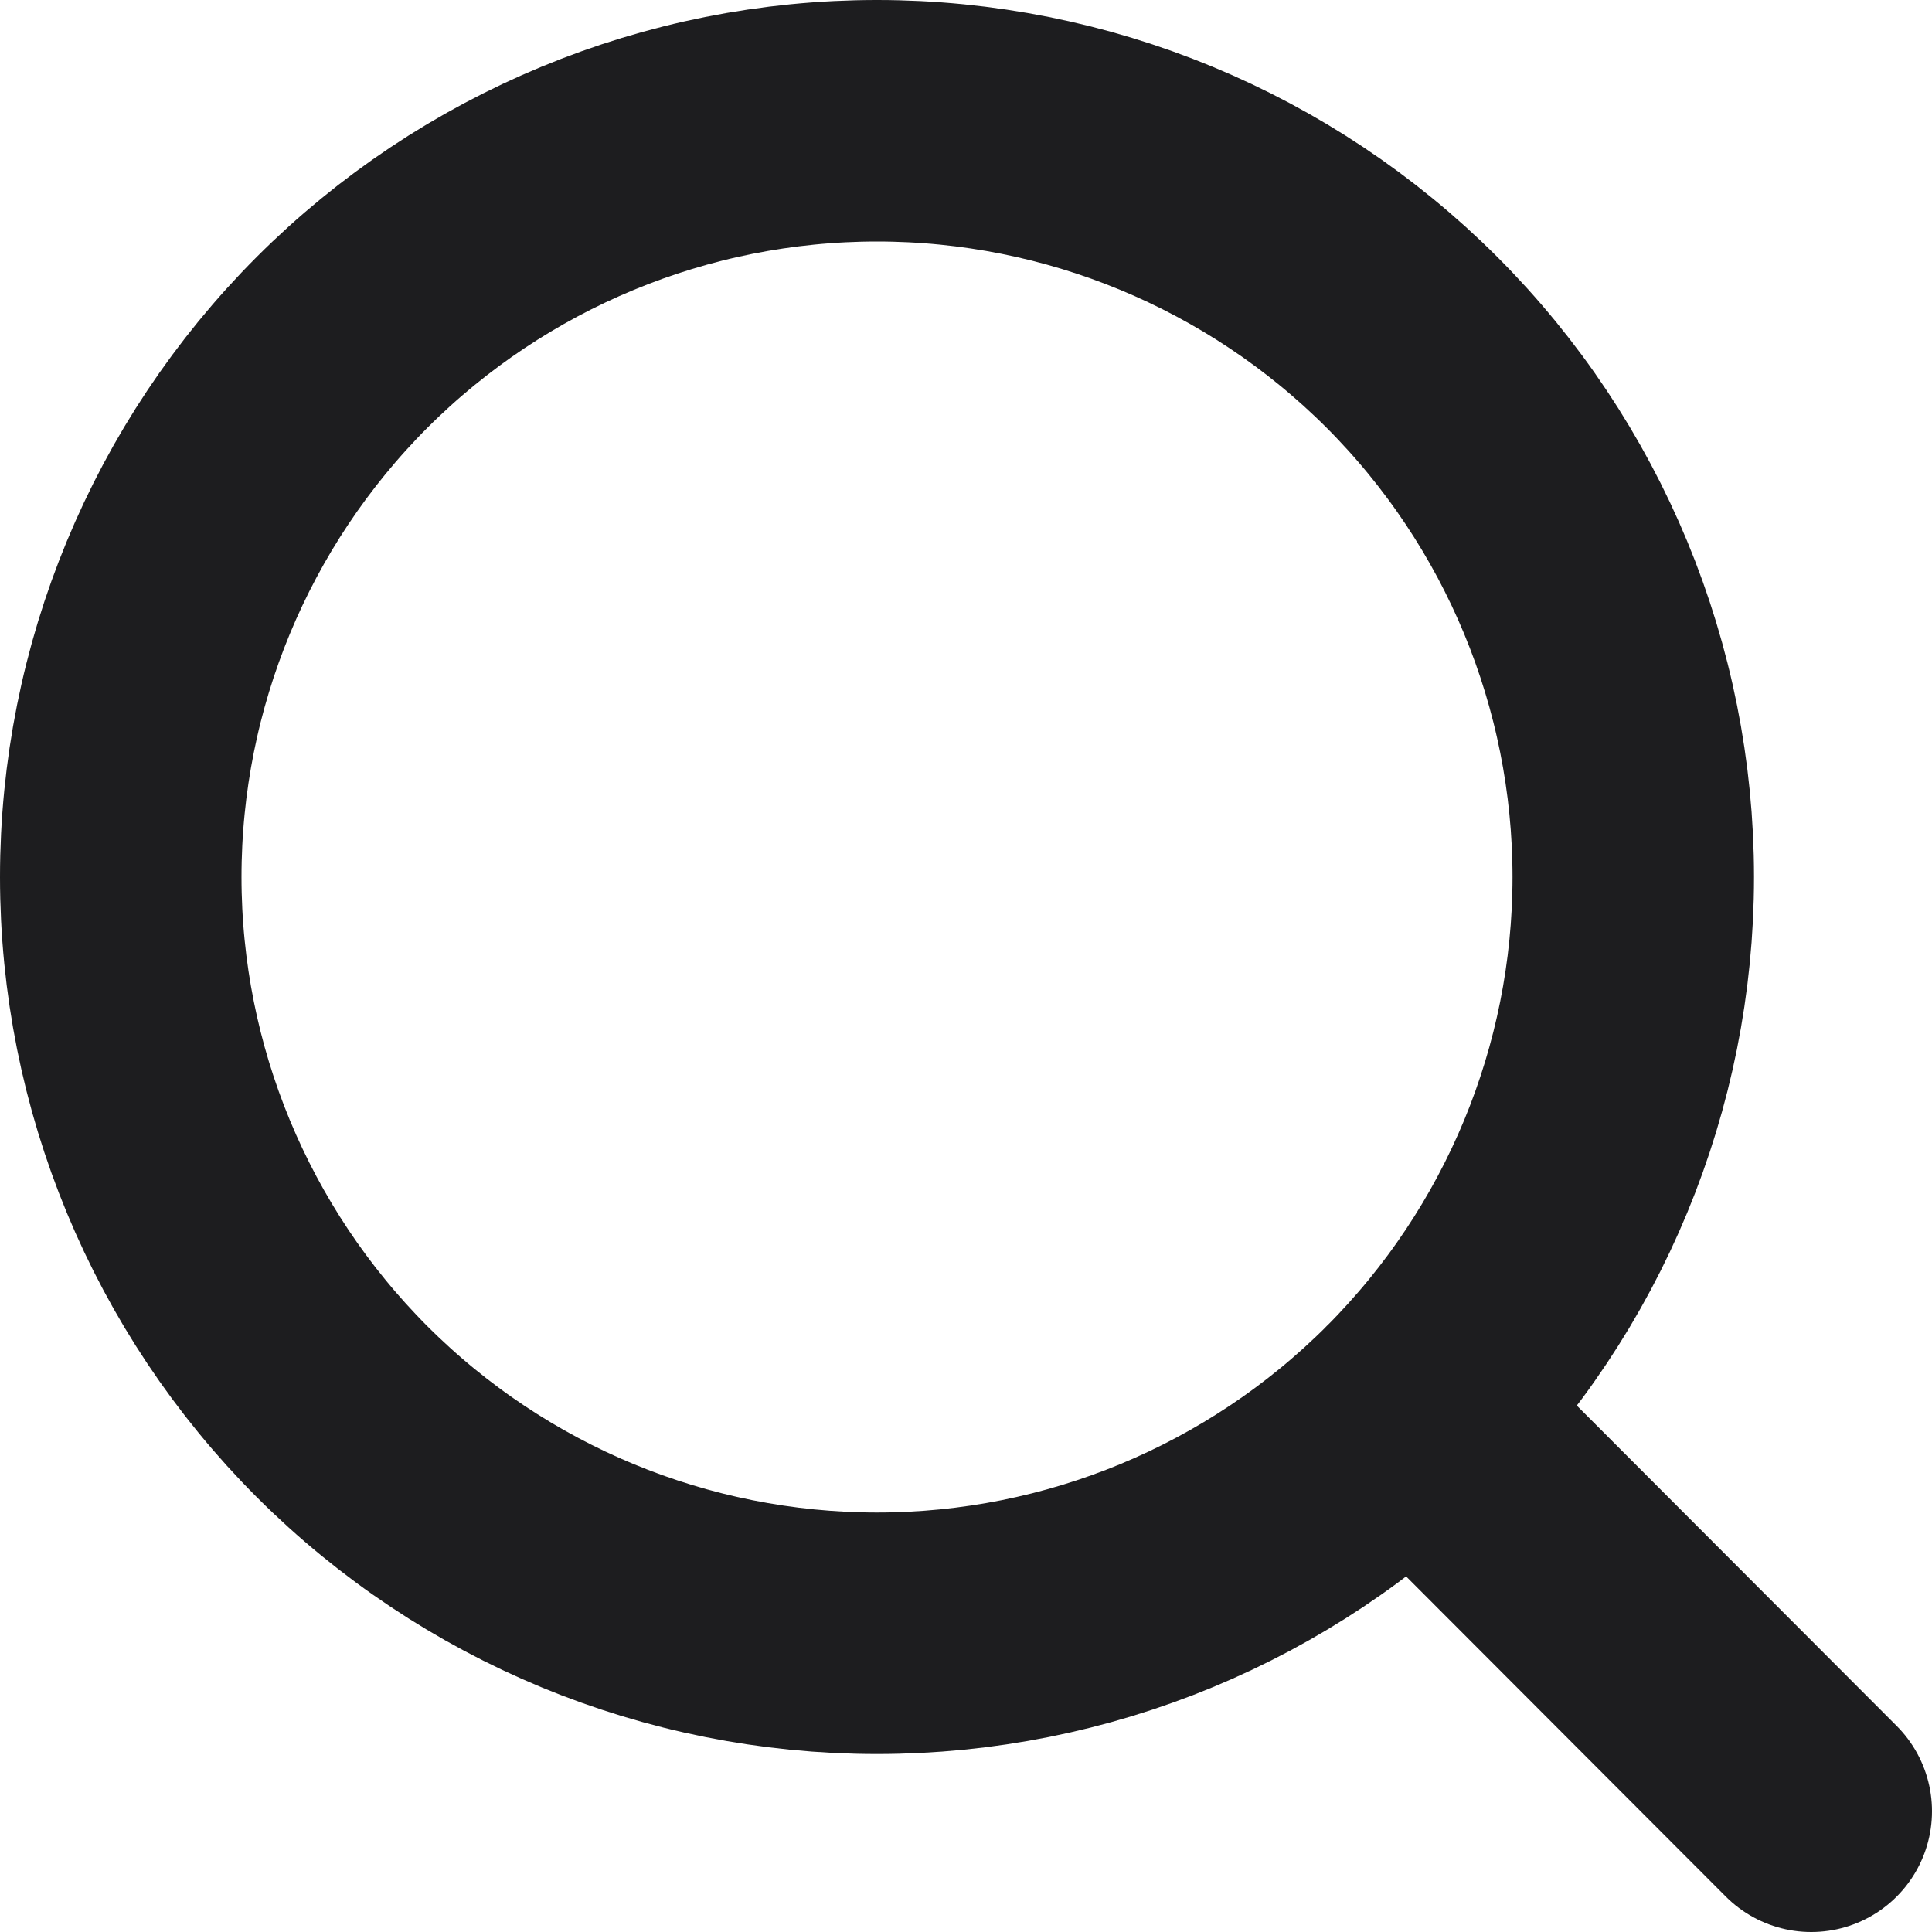
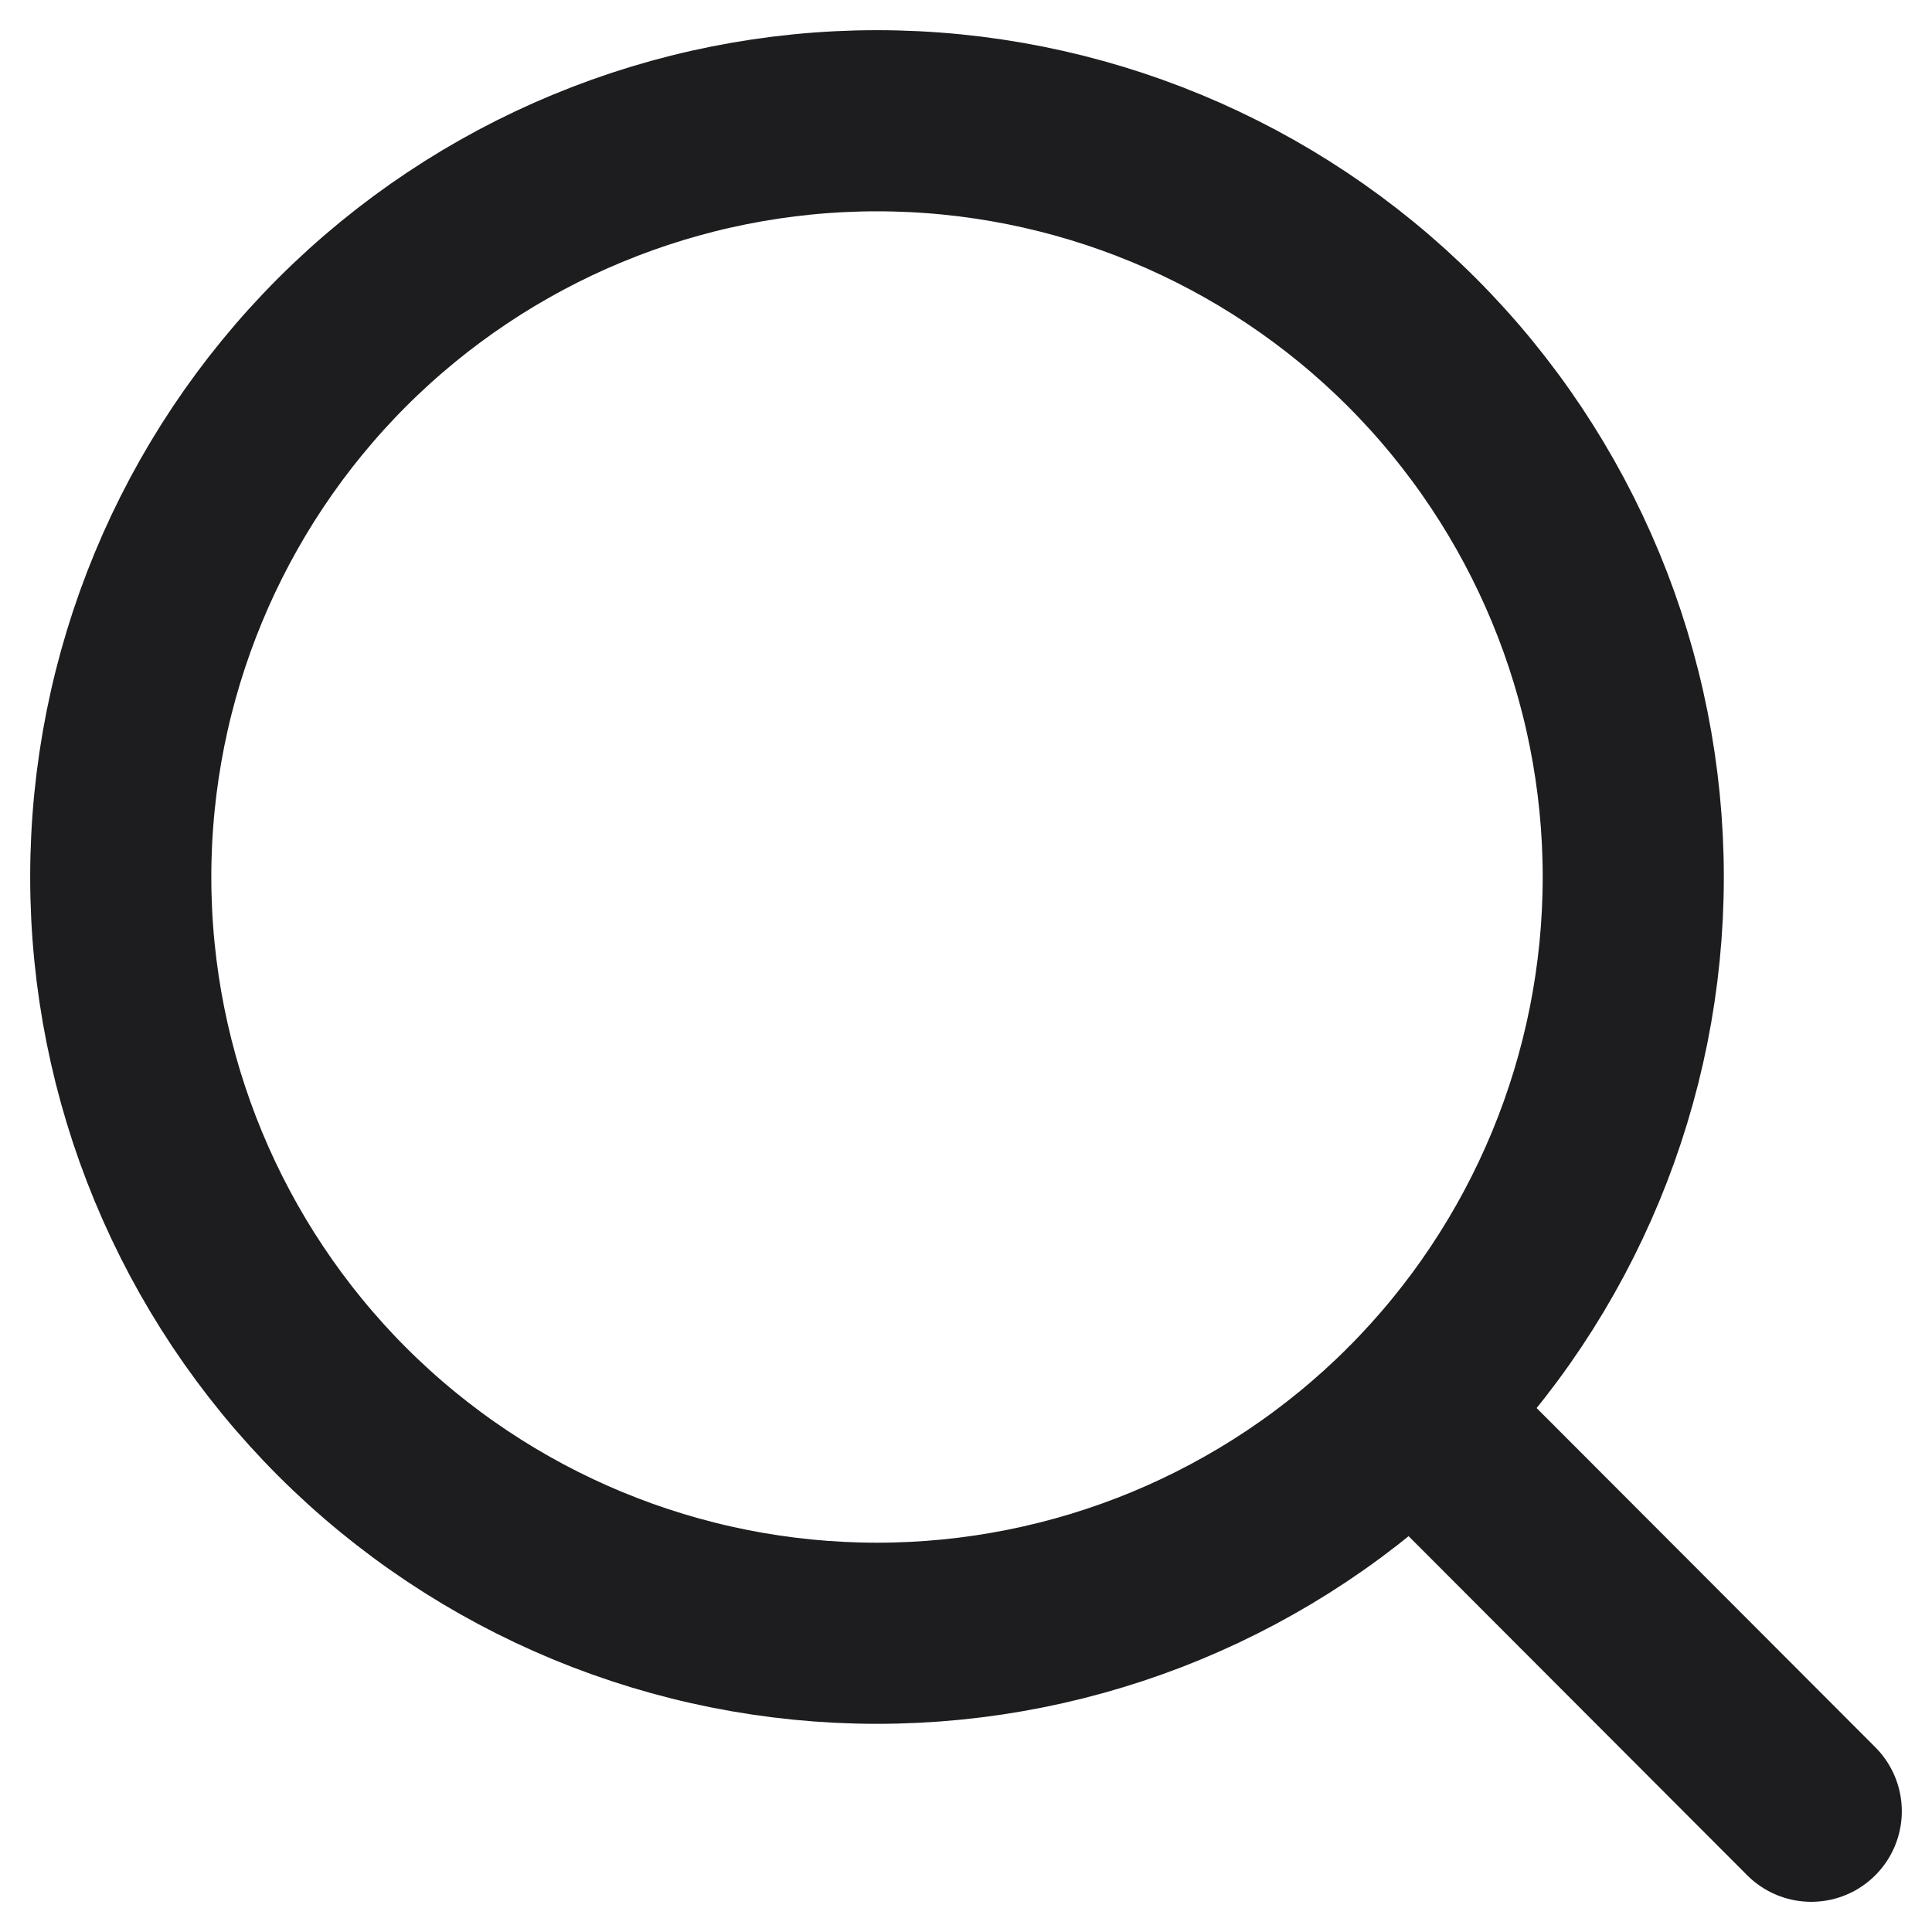
<svg xmlns="http://www.w3.org/2000/svg" width="16" height="16" viewBox="0 0 16 16" fill="none">
-   <path d="M15 15L11.694 11.689M13.526 7.263C13.526 8.924 12.866 10.517 11.692 11.692C10.517 12.866 8.924 13.526 7.263 13.526C5.602 13.526 4.009 12.866 2.834 11.692C1.66 10.517 1 8.924 1 7.263C1 5.602 1.66 4.009 2.834 2.834C4.009 1.66 5.602 1 7.263 1C8.924 1 10.517 1.66 11.692 2.834C12.866 4.009 13.526 5.602 13.526 7.263Z" stroke="#1D1D1F" stroke-width="2" stroke-linecap="round" />
+   <path d="M15 15L11.694 11.689M13.526 7.263C13.526 8.924 12.866 10.517 11.692 11.692C10.517 12.866 8.924 13.526 7.263 13.526C5.602 13.526 4.009 12.866 2.834 11.692C1.66 10.517 1 8.924 1 7.263C1 5.602 1.66 4.009 2.834 2.834C4.009 1.66 5.602 1 7.263 1C8.924 1 10.517 1.66 11.692 2.834C12.866 4.009 13.526 5.602 13.526 7.263Z" stroke="#1D1D1F" stroke-width="1.5" stroke-linecap="round" />
</svg>
